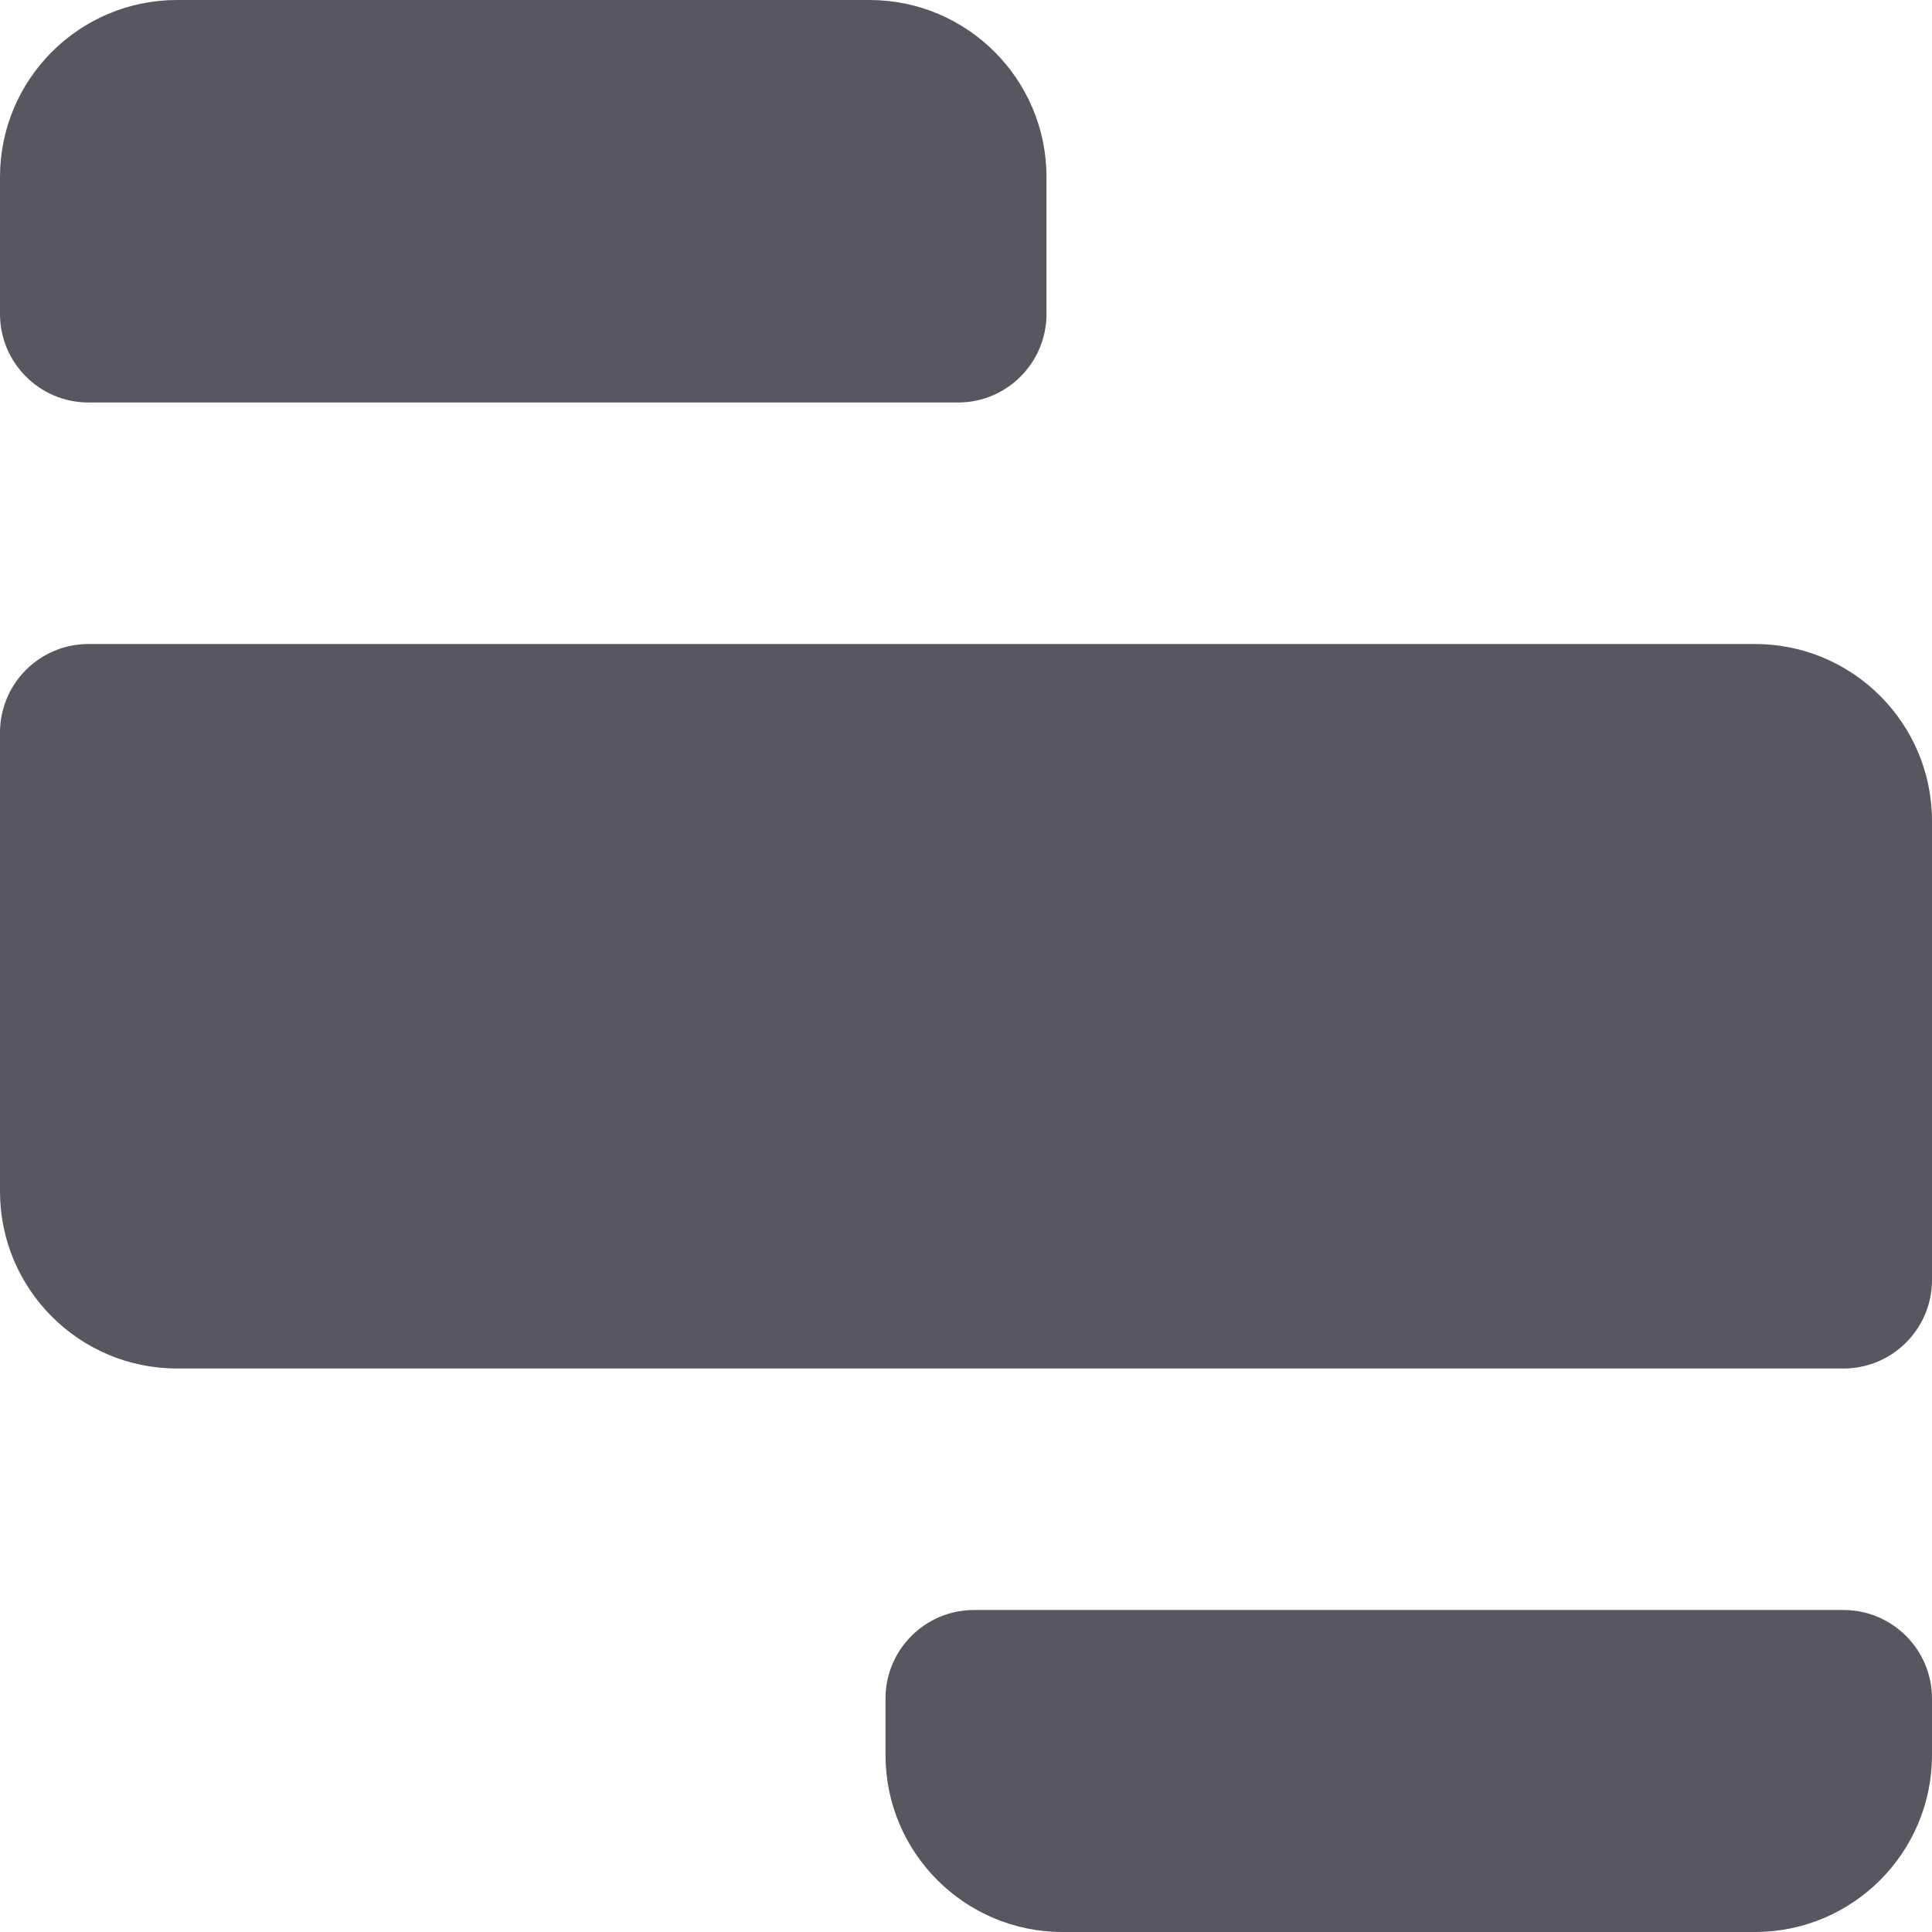
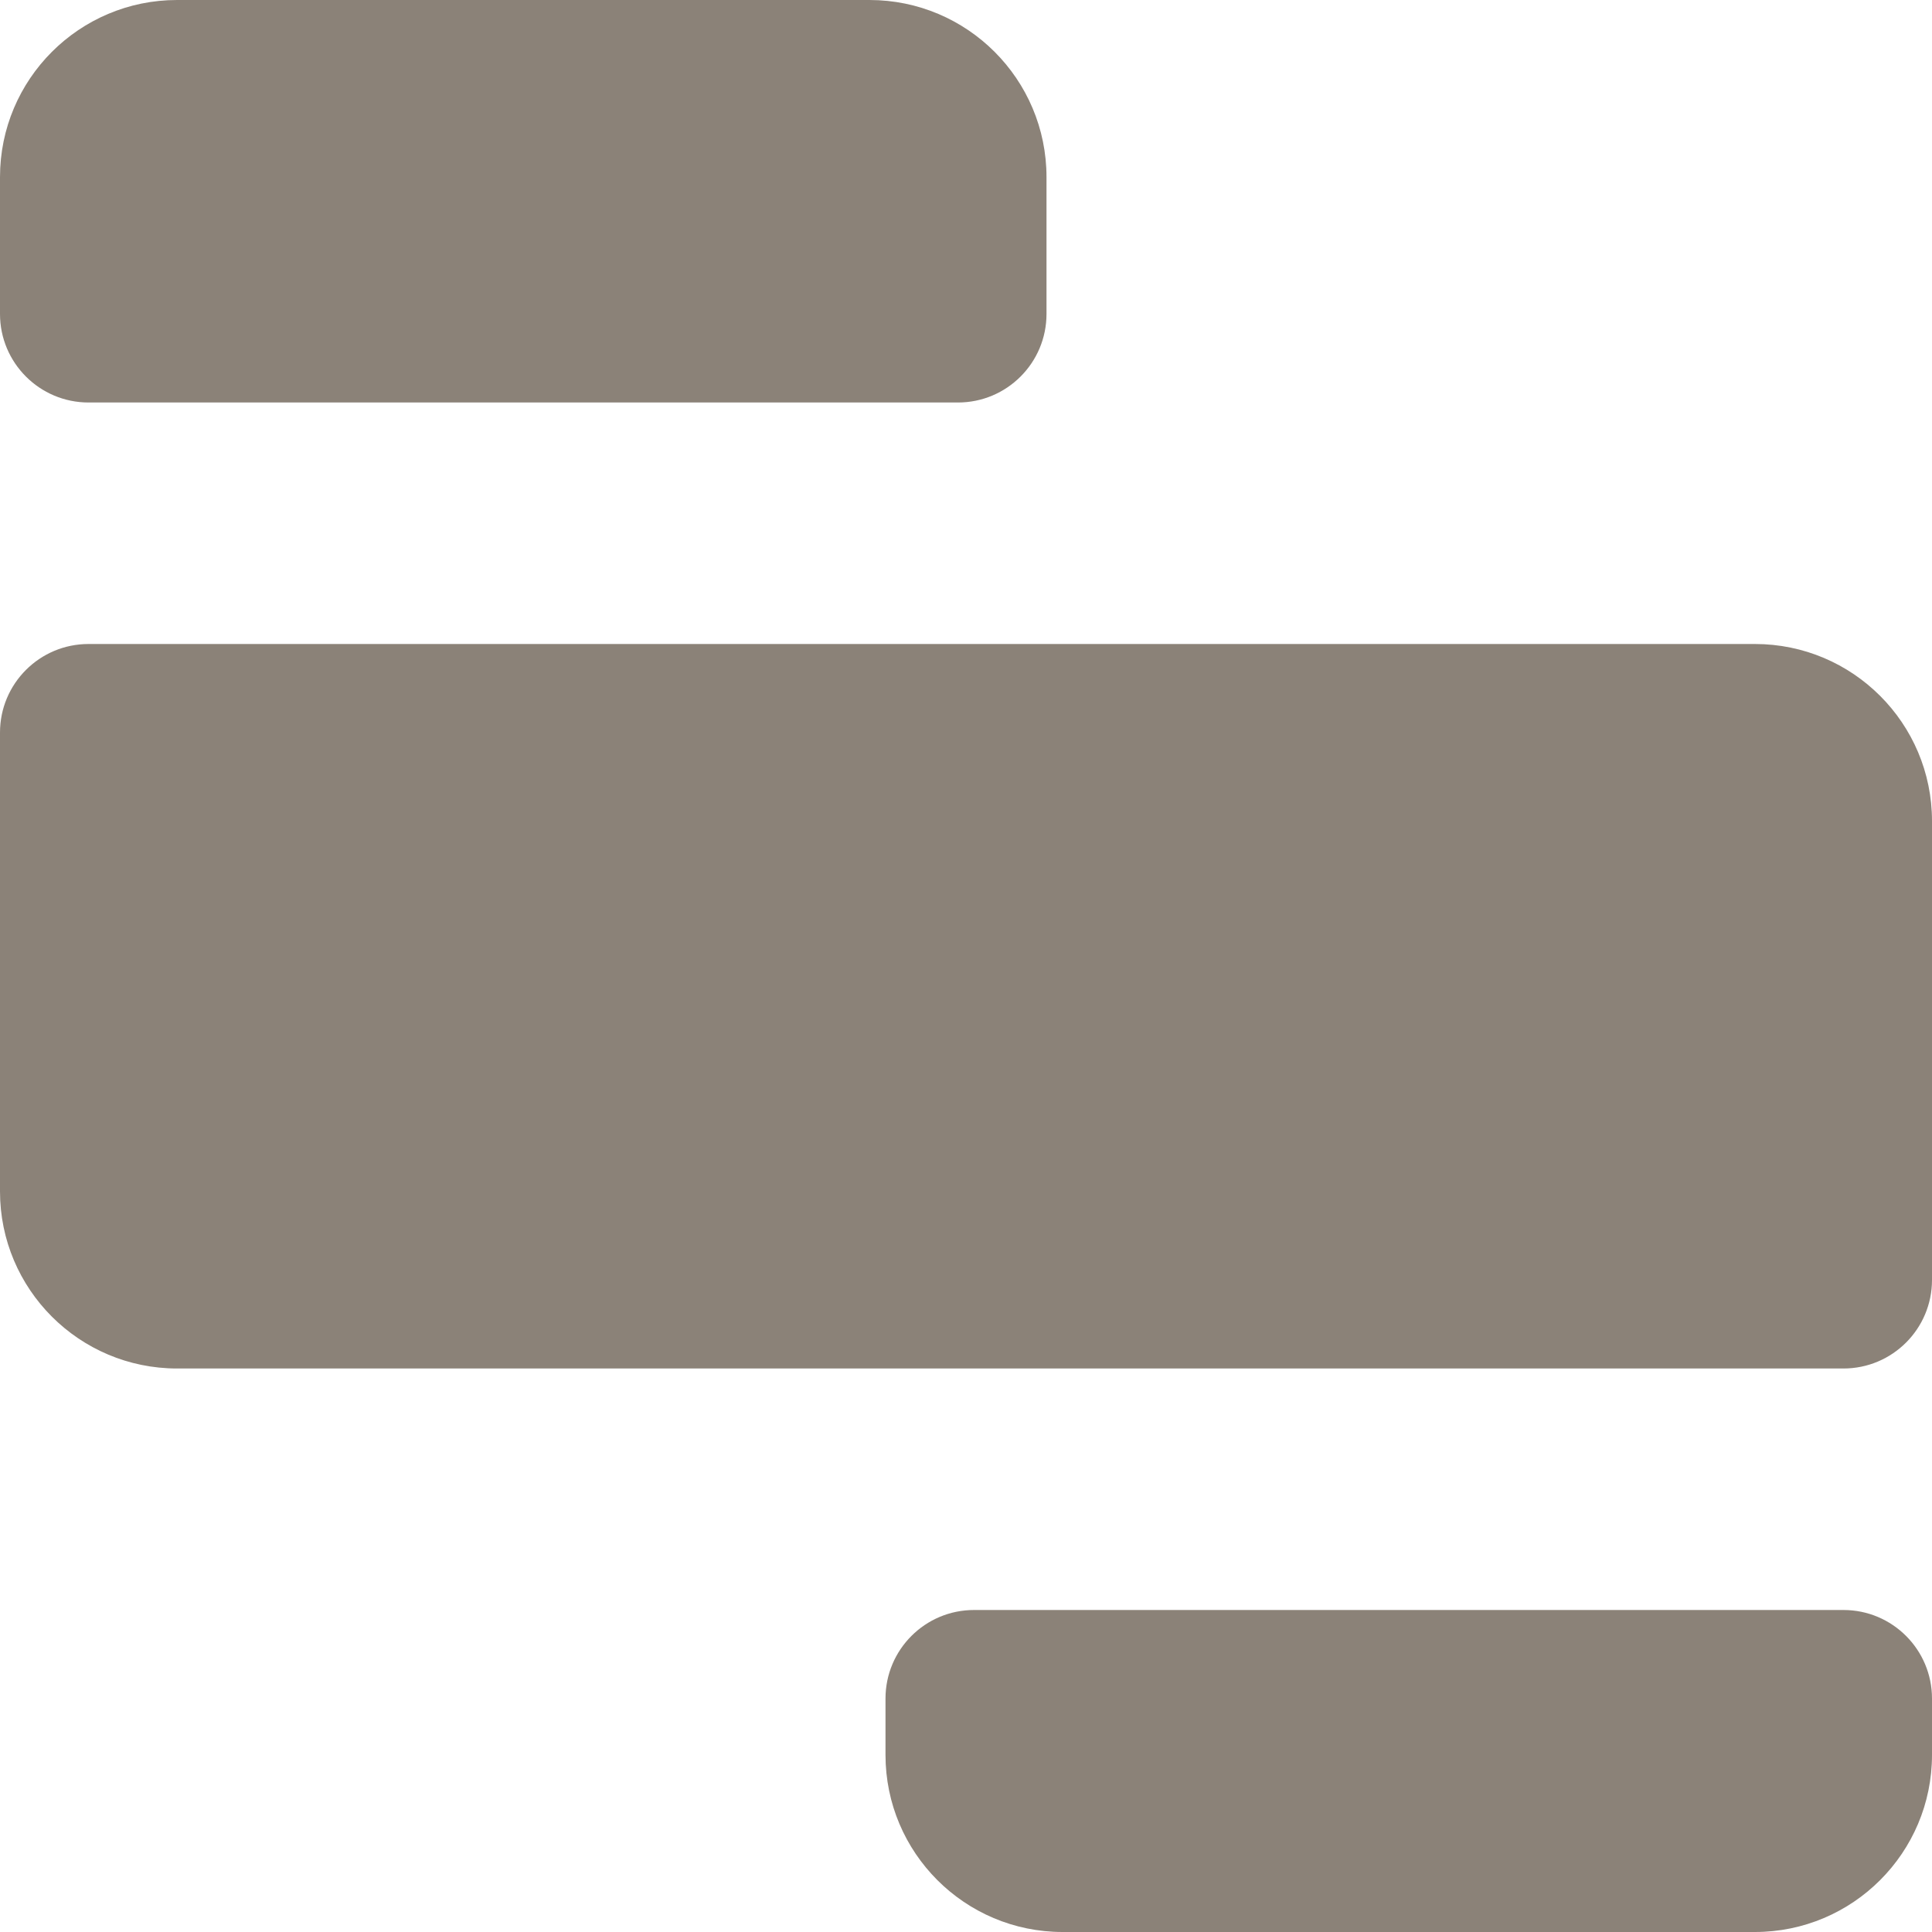
- <svg xmlns="http://www.w3.org/2000/svg" fill="#59565f" role="img" viewBox="0 0 24 24">
+ <svg xmlns="http://www.w3.org/2000/svg" fill="#8b8278" role="img" viewBox="0 0 24 24">
  <path d="M0 2.2A2.2 2.2 0 0 1 2.2 0h8.6A2.2 2.2 0 0 1 13 2.2v1.7A1.1 1.1 0 0 1 11.9 5H1.1A1.1 1.1 0 0 1 0 3.9V2.2zm0 6.9A1.1 1.1 0 0 1 1.1 8h20.7a2.2 2.2 0 0 1 2.2 2.2v5.7a1.1 1.1 0 0 1-1.1 1.1H2.2A2.2 2.2 0 0 1 0 14.8V9.1zm11 12a1.1 1.1 0 0 1 1.1-1.1h10.8a1.1 1.1 0 0 1 1.1 1.1v.7a2.2 2.2 0 0 1-2.2 2.2h-8.6a2.2 2.2 0 0 1-2.2-2.2v-.7z" />
</svg>
